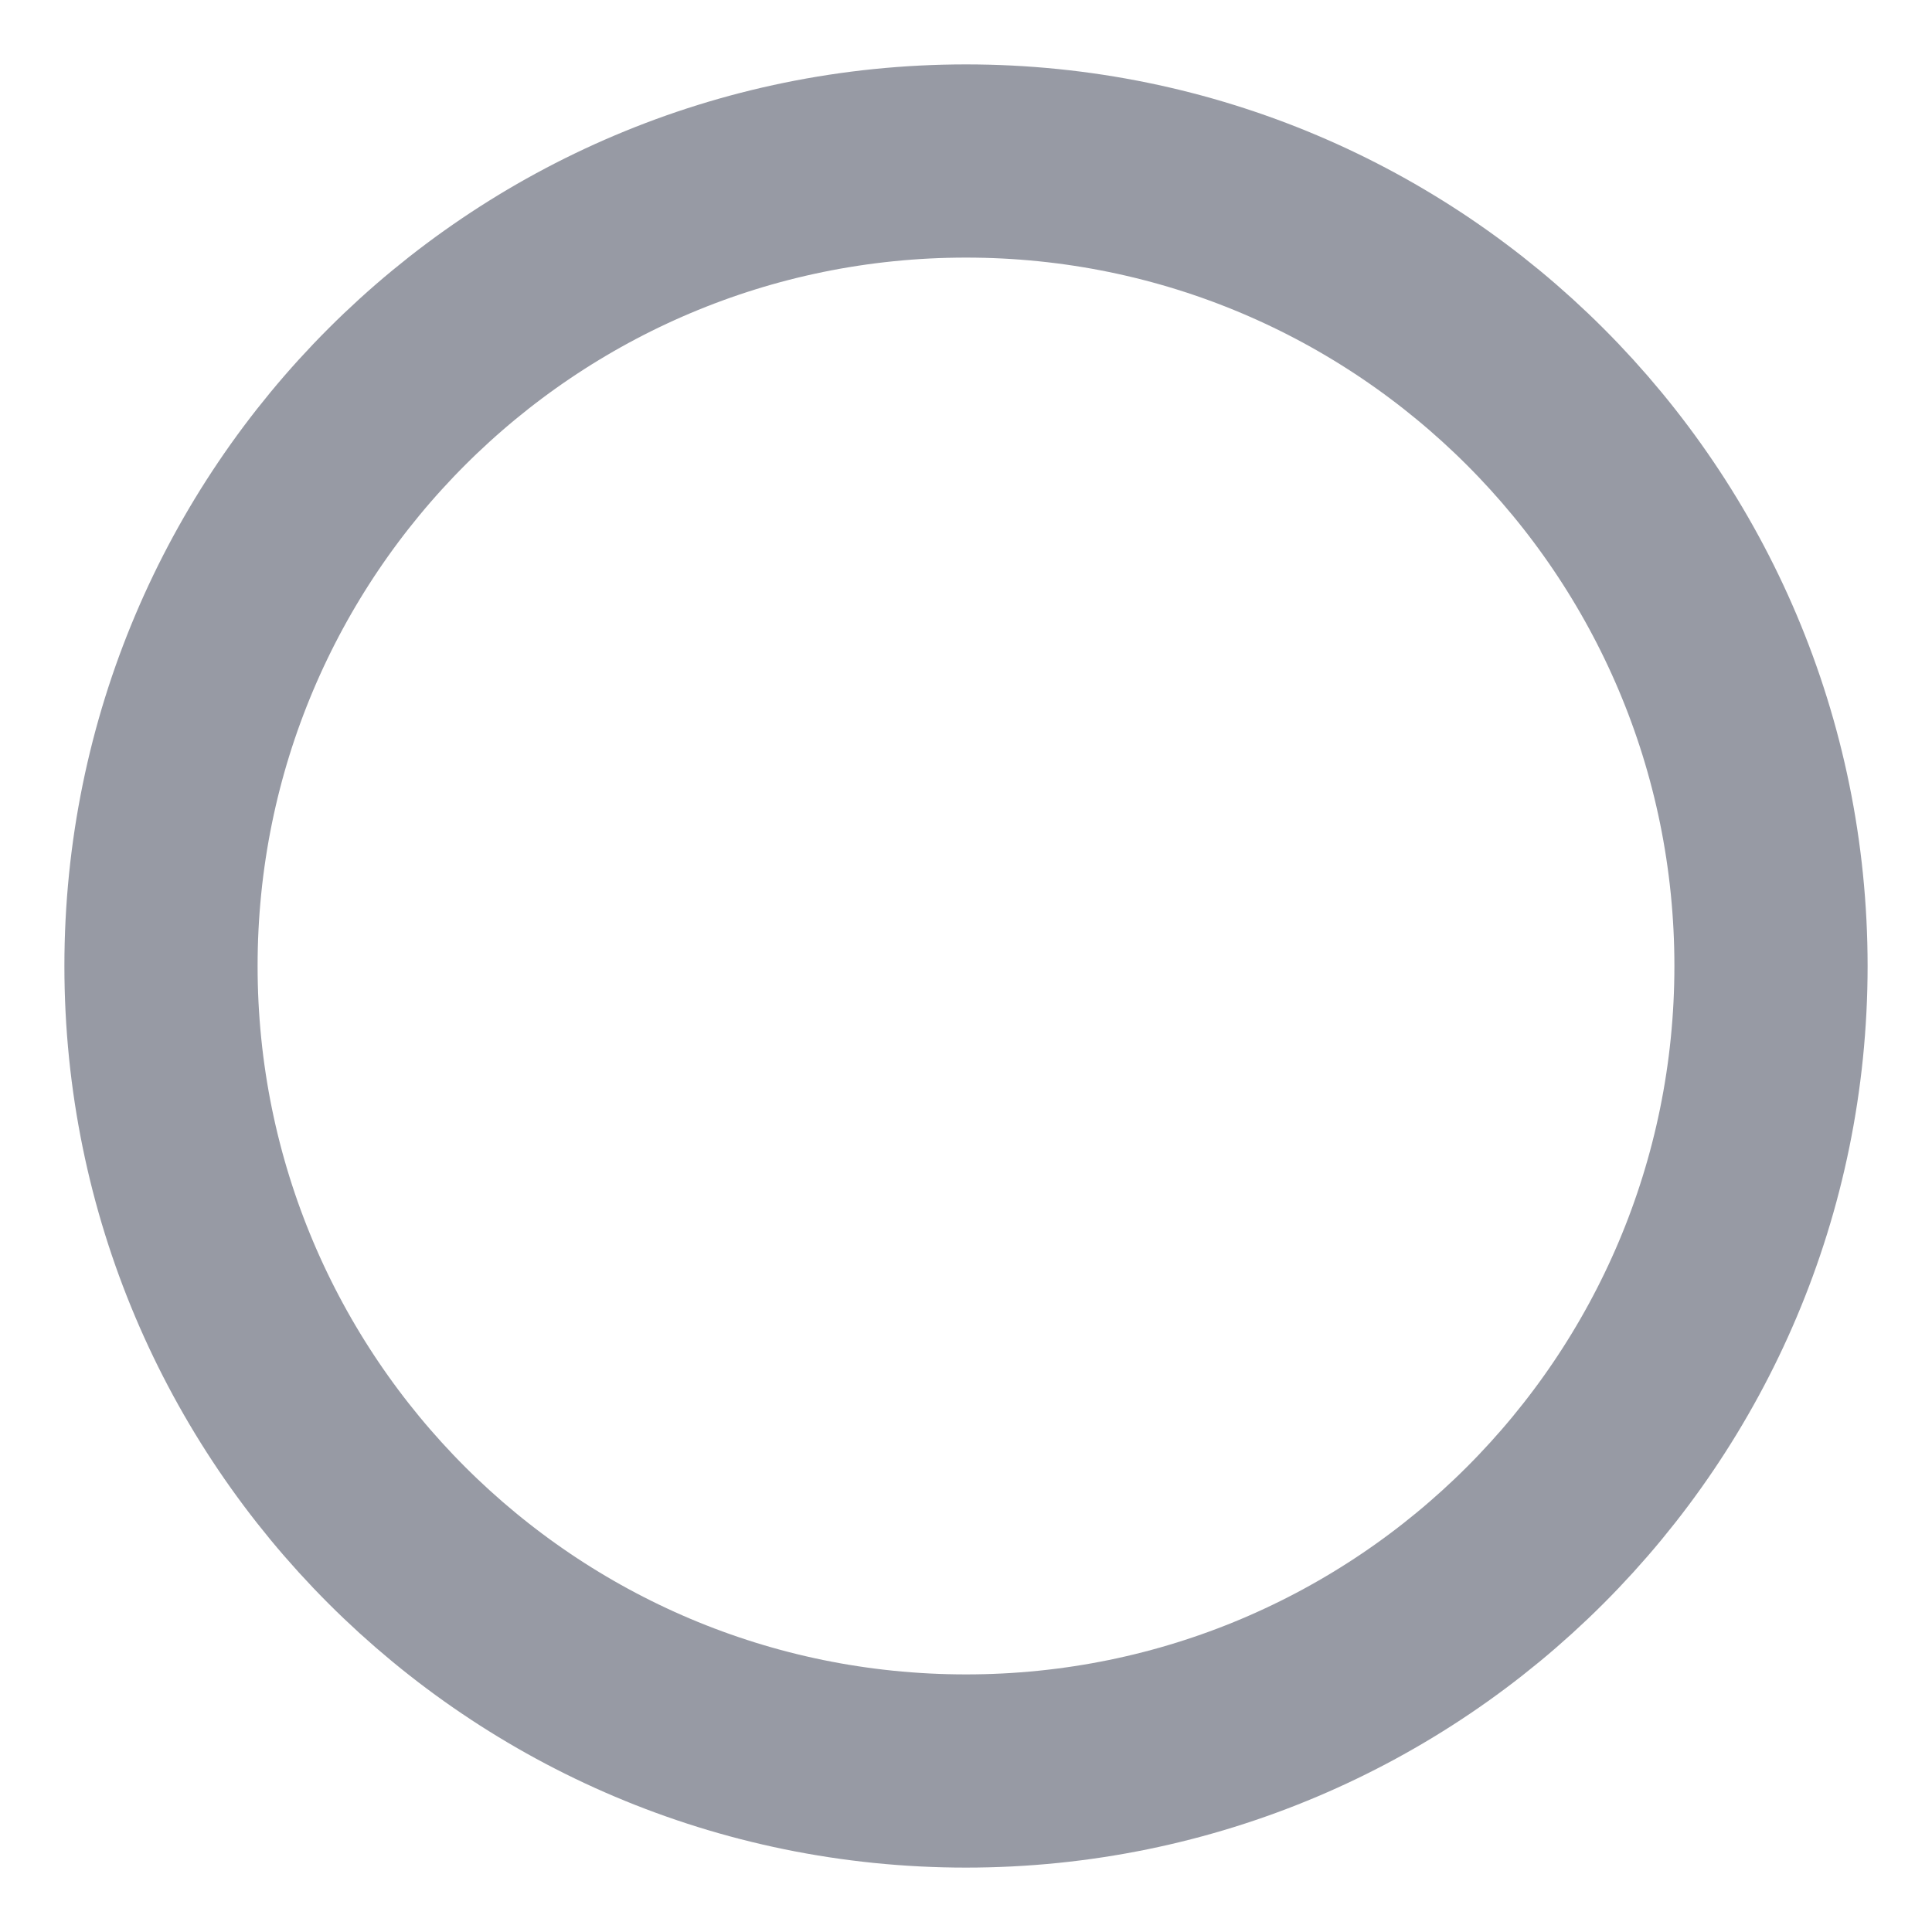
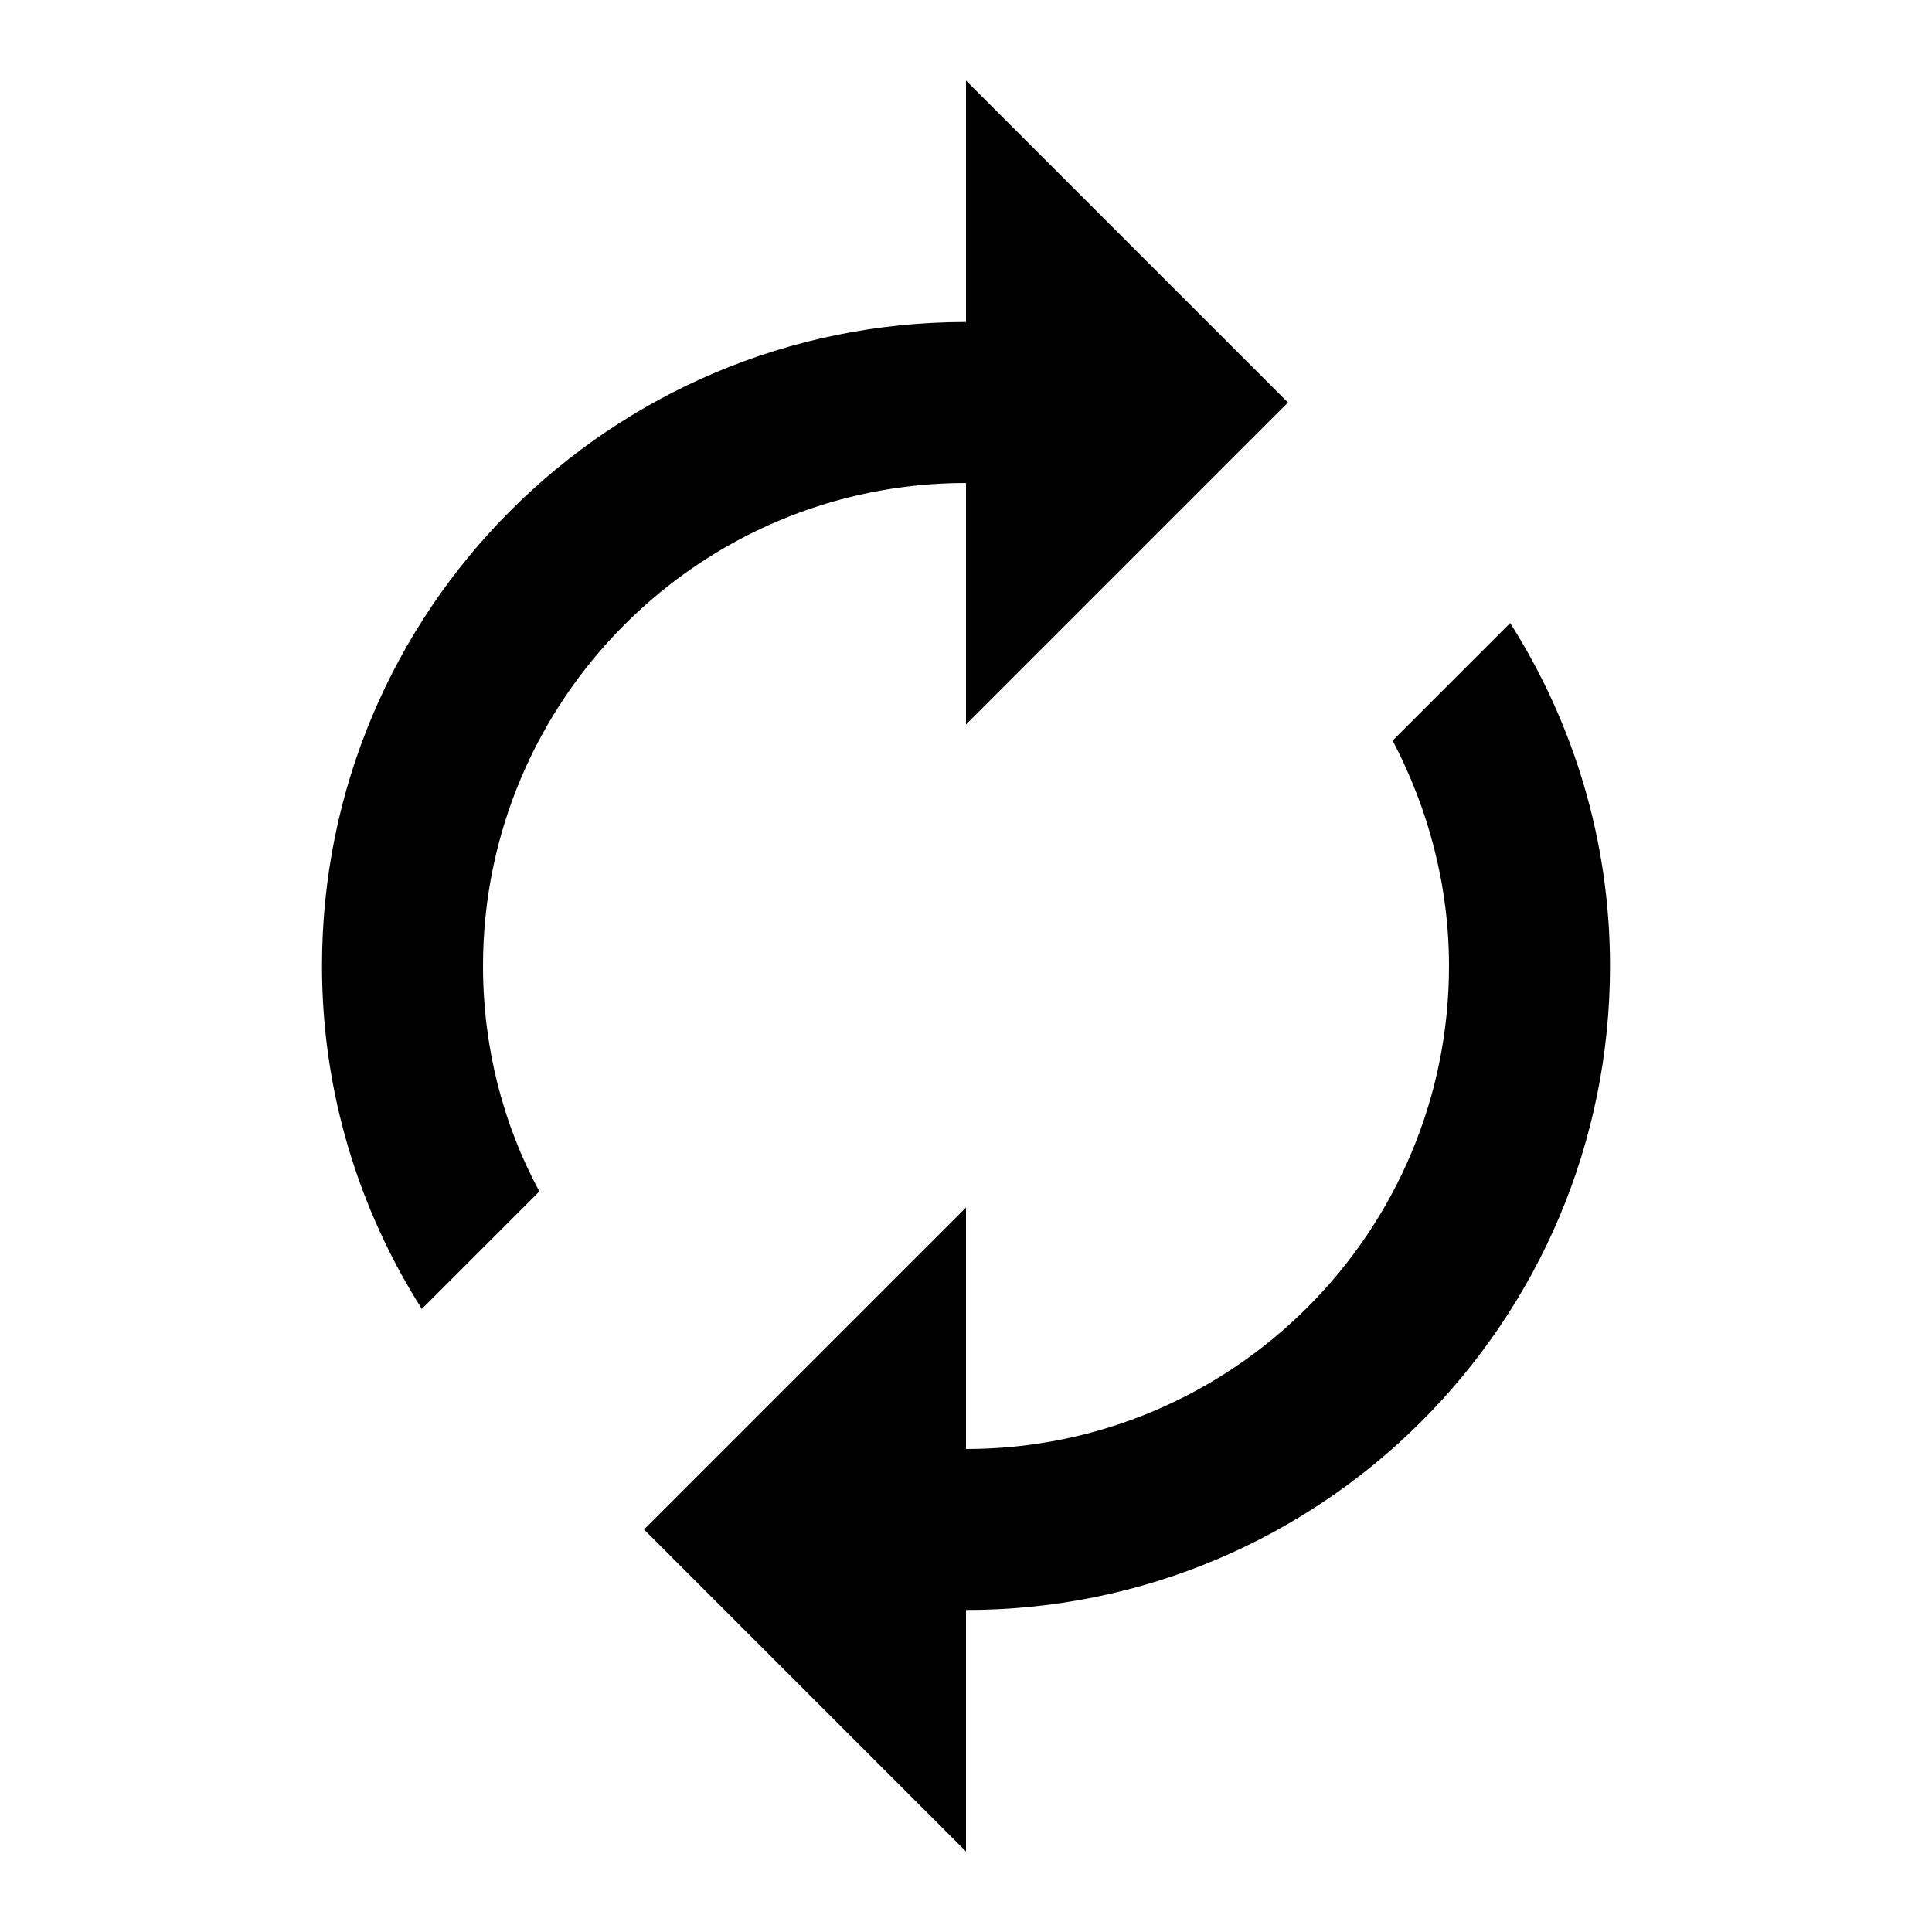
- <svg xmlns="http://www.w3.org/2000/svg" viewBox="0 0 120 120" version="1.1" width="120px" height="120px">
-   <circle cx="60" cy="60" r="50" fill="none" stroke="rgba(48, 55, 74, 0.5)" stroke-width="10%">
-     <animate attributeType="CSS" attributeName="stroke-dasharray" from="0 500" to="320 500" dur="3s" repeatCount="indefinite">
-     </animate>
-   </circle>
+ <svg xmlns="http://www.w3.org/2000/svg" width="24" height="24" viewBox="0 0 24 24">
+   <path fill="currentColor" d="M12 6v3l4-4-4-4v3c-4.42 0-8 3.58-8 8 0 1.57.46 3.03 1.24 4.26L6.7 14.8c-.45-.83-.7-1.79-.7-2.8 0-3.31 2.69-6 6-6zm6.76 1.74L17.3 9.2c.44.84.7 1.79.7 2.8 0 3.31-2.69 6-6 6v-3l-4 4 4 4v-3c4.42 0 8-3.58 8-8 0-1.57-.46-3.03-1.24-4.26z" />
+   <path d="M0 0h24v24H0z" fill="none" />
</svg>
